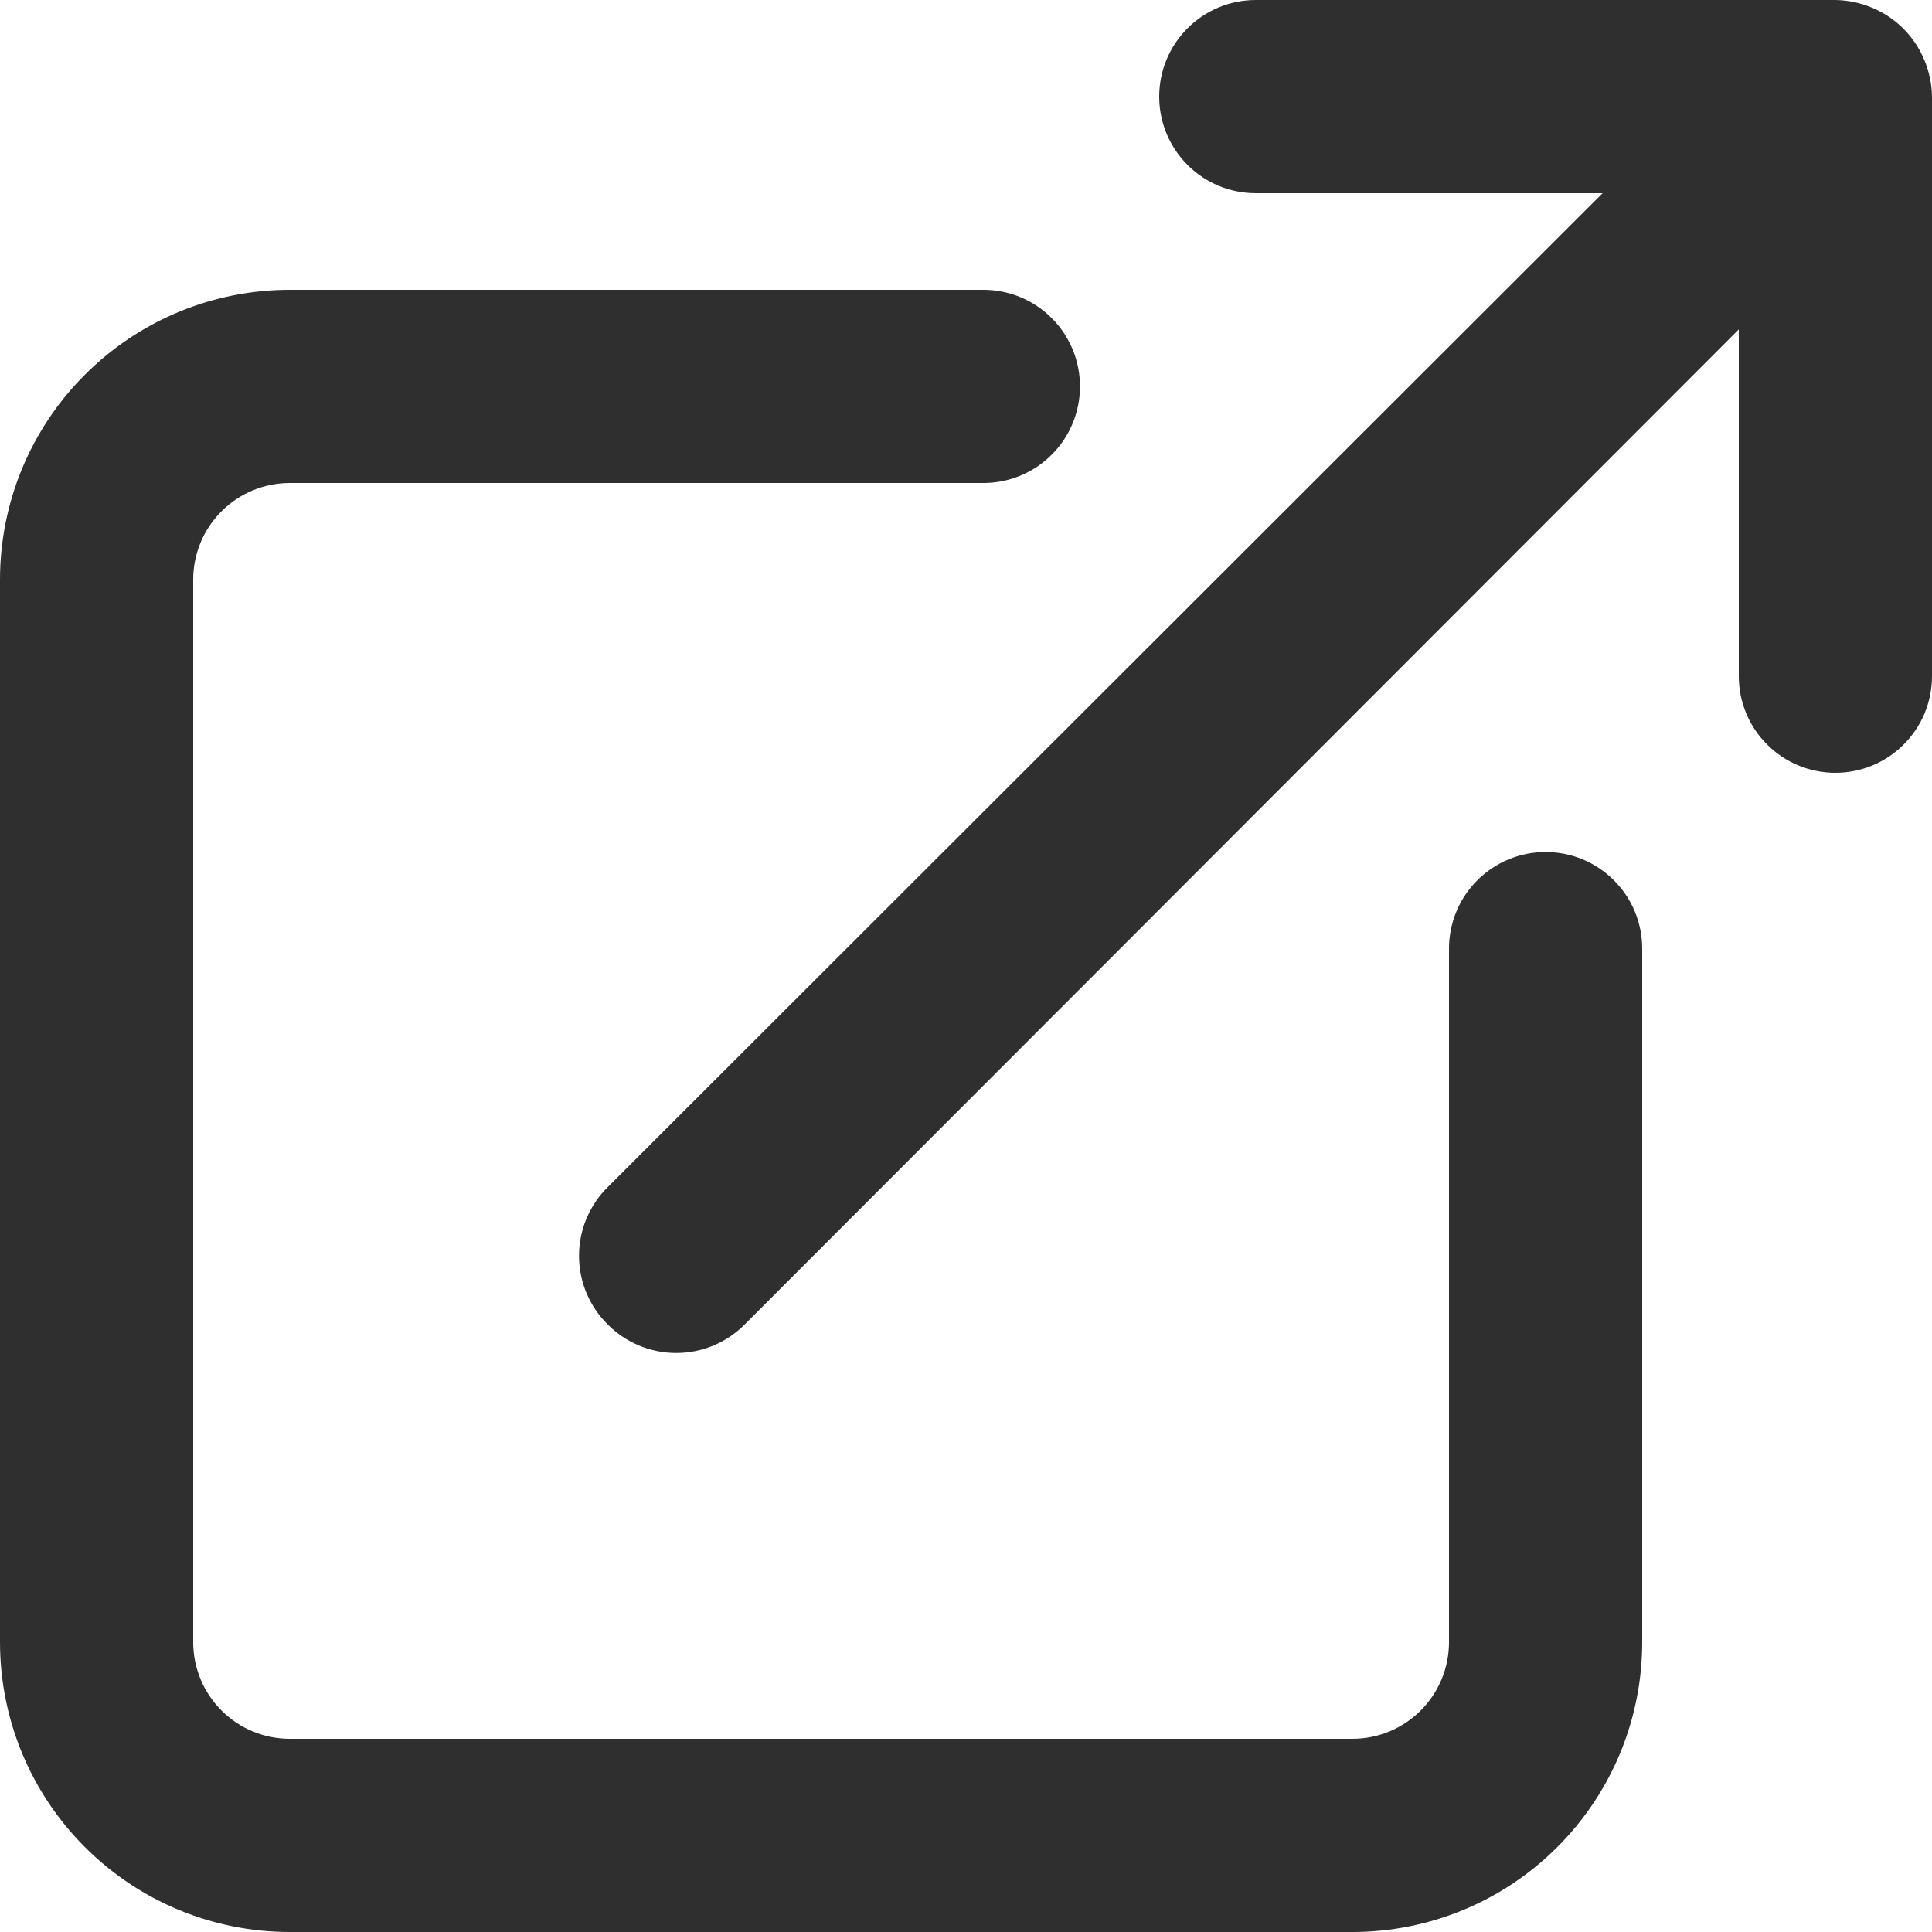
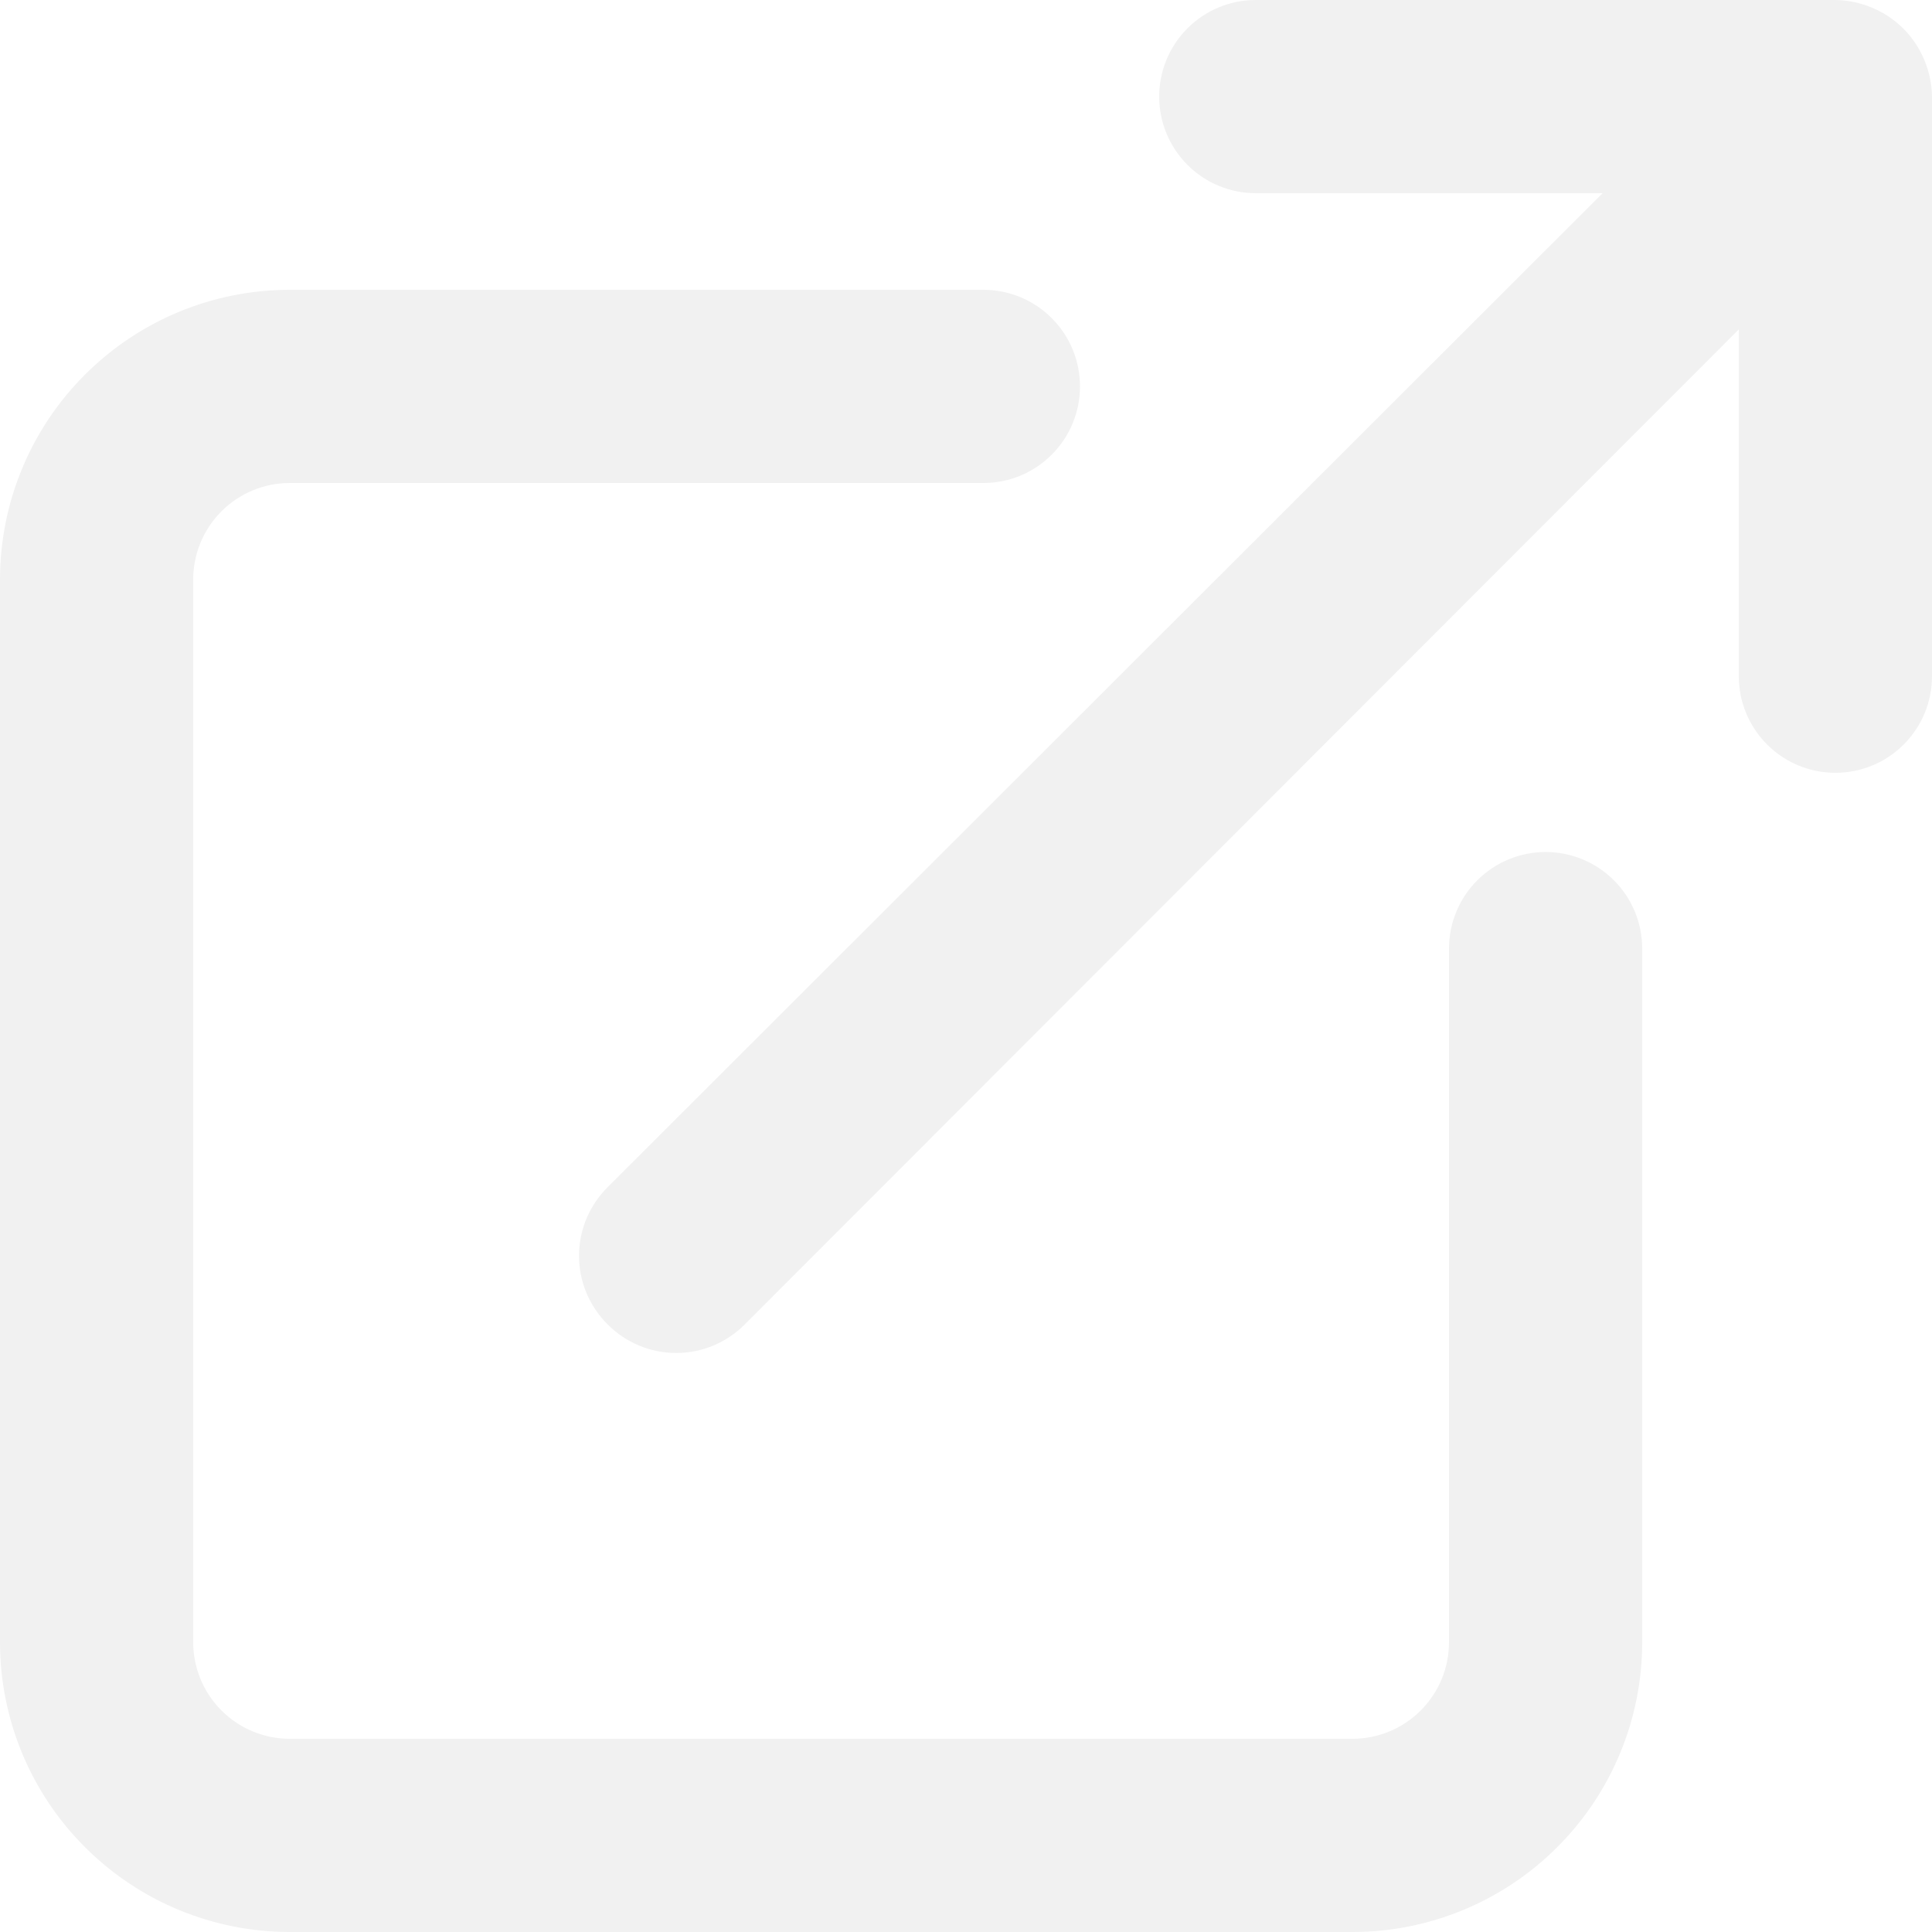
<svg xmlns="http://www.w3.org/2000/svg" width="20" height="20" viewBox="0 0 20 20" fill="none">
-   <path d="M16 8.82C15.735 8.82 15.48 8.925 15.293 9.113C15.105 9.3 15 9.555 15 9.82V17C15 17.265 14.895 17.52 14.707 17.707C14.52 17.895 14.265 18 14 18H3C2.735 18 2.48 17.895 2.293 17.707C2.105 17.52 2 17.265 2 17V6C2 5.735 2.105 5.48 2.293 5.293C2.48 5.105 2.735 5 3 5H10.18C10.445 5 10.7 4.895 10.887 4.707C11.075 4.52 11.18 4.265 11.18 4C11.18 3.735 11.075 3.48 10.887 3.293C10.7 3.105 10.445 3 10.18 3H3C2.204 3 1.441 3.316 0.879 3.879C0.316 4.441 0 5.204 0 6V17C0 17.796 0.316 18.559 0.879 19.121C1.441 19.684 2.204 20 3 20H14C14.796 20 15.559 19.684 16.121 19.121C16.684 18.559 17 17.796 17 17V9.82C17 9.555 16.895 9.3 16.707 9.113C16.52 8.925 16.265 8.82 16 8.82ZM19.92 0.62C19.819 0.376 19.624 0.181 19.38 0.08C19.26 0.029 19.131 0.002 19 0H13C12.735 0 12.48 0.105 12.293 0.293C12.105 0.48 12 0.735 12 1C12 1.265 12.105 1.52 12.293 1.707C12.48 1.895 12.735 2 13 2H16.59L6.29 12.29C6.196 12.383 6.122 12.494 6.071 12.615C6.02 12.737 5.994 12.868 5.994 13C5.994 13.132 6.02 13.263 6.071 13.385C6.122 13.506 6.196 13.617 6.29 13.71C6.383 13.804 6.494 13.878 6.615 13.929C6.737 13.98 6.868 14.006 7 14.006C7.132 14.006 7.263 13.98 7.385 13.929C7.506 13.878 7.617 13.804 7.71 13.71L18 3.41V7C18 7.265 18.105 7.52 18.293 7.707C18.48 7.895 18.735 8 19 8C19.265 8 19.52 7.895 19.707 7.707C19.895 7.52 20 7.265 20 7V1C19.998 0.869 19.971 0.74 19.92 0.62Z" fill="#2F2F2F" />
+   <path d="M16 8.82C15.735 8.82 15.48 8.925 15.293 9.113C15.105 9.3 15 9.555 15 9.82V17C15 17.265 14.895 17.52 14.707 17.707C14.52 17.895 14.265 18 14 18H3C2.735 18 2.48 17.895 2.293 17.707C2.105 17.52 2 17.265 2 17V6C2 5.735 2.105 5.48 2.293 5.293C2.48 5.105 2.735 5 3 5H10.18C10.445 5 10.7 4.895 10.887 4.707C11.075 4.52 11.18 4.265 11.18 4C11.18 3.735 11.075 3.48 10.887 3.293C10.7 3.105 10.445 3 10.18 3H3C2.204 3 1.441 3.316 0.879 3.879C0.316 4.441 0 5.204 0 6V17C0 17.796 0.316 18.559 0.879 19.121C1.441 19.684 2.204 20 3 20H14C14.796 20 15.559 19.684 16.121 19.121C16.684 18.559 17 17.796 17 17V9.82C17 9.555 16.895 9.3 16.707 9.113C16.52 8.925 16.265 8.82 16 8.82ZM19.92 0.62C19.819 0.376 19.624 0.181 19.38 0.08C19.26 0.029 19.131 0.002 19 0H13C12.735 0 12.48 0.105 12.293 0.293C12.105 0.48 12 0.735 12 1C12 1.265 12.105 1.52 12.293 1.707C12.48 1.895 12.735 2 13 2H16.59L6.29 12.29C6.196 12.383 6.122 12.494 6.071 12.615C6.02 12.737 5.994 12.868 5.994 13C5.994 13.132 6.02 13.263 6.071 13.385C6.122 13.506 6.196 13.617 6.29 13.71C6.383 13.804 6.494 13.878 6.615 13.929C6.737 13.98 6.868 14.006 7 14.006C7.132 14.006 7.263 13.98 7.385 13.929C7.506 13.878 7.617 13.804 7.71 13.71L18 3.41V7C18 7.265 18.105 7.52 18.293 7.707C18.48 7.895 18.735 8 19 8C19.265 8 19.52 7.895 19.707 7.707C19.895 7.52 20 7.265 20 7V1C19.998 0.869 19.971 0.74 19.92 0.62Z" fill="#F1F1F1" />
</svg>
